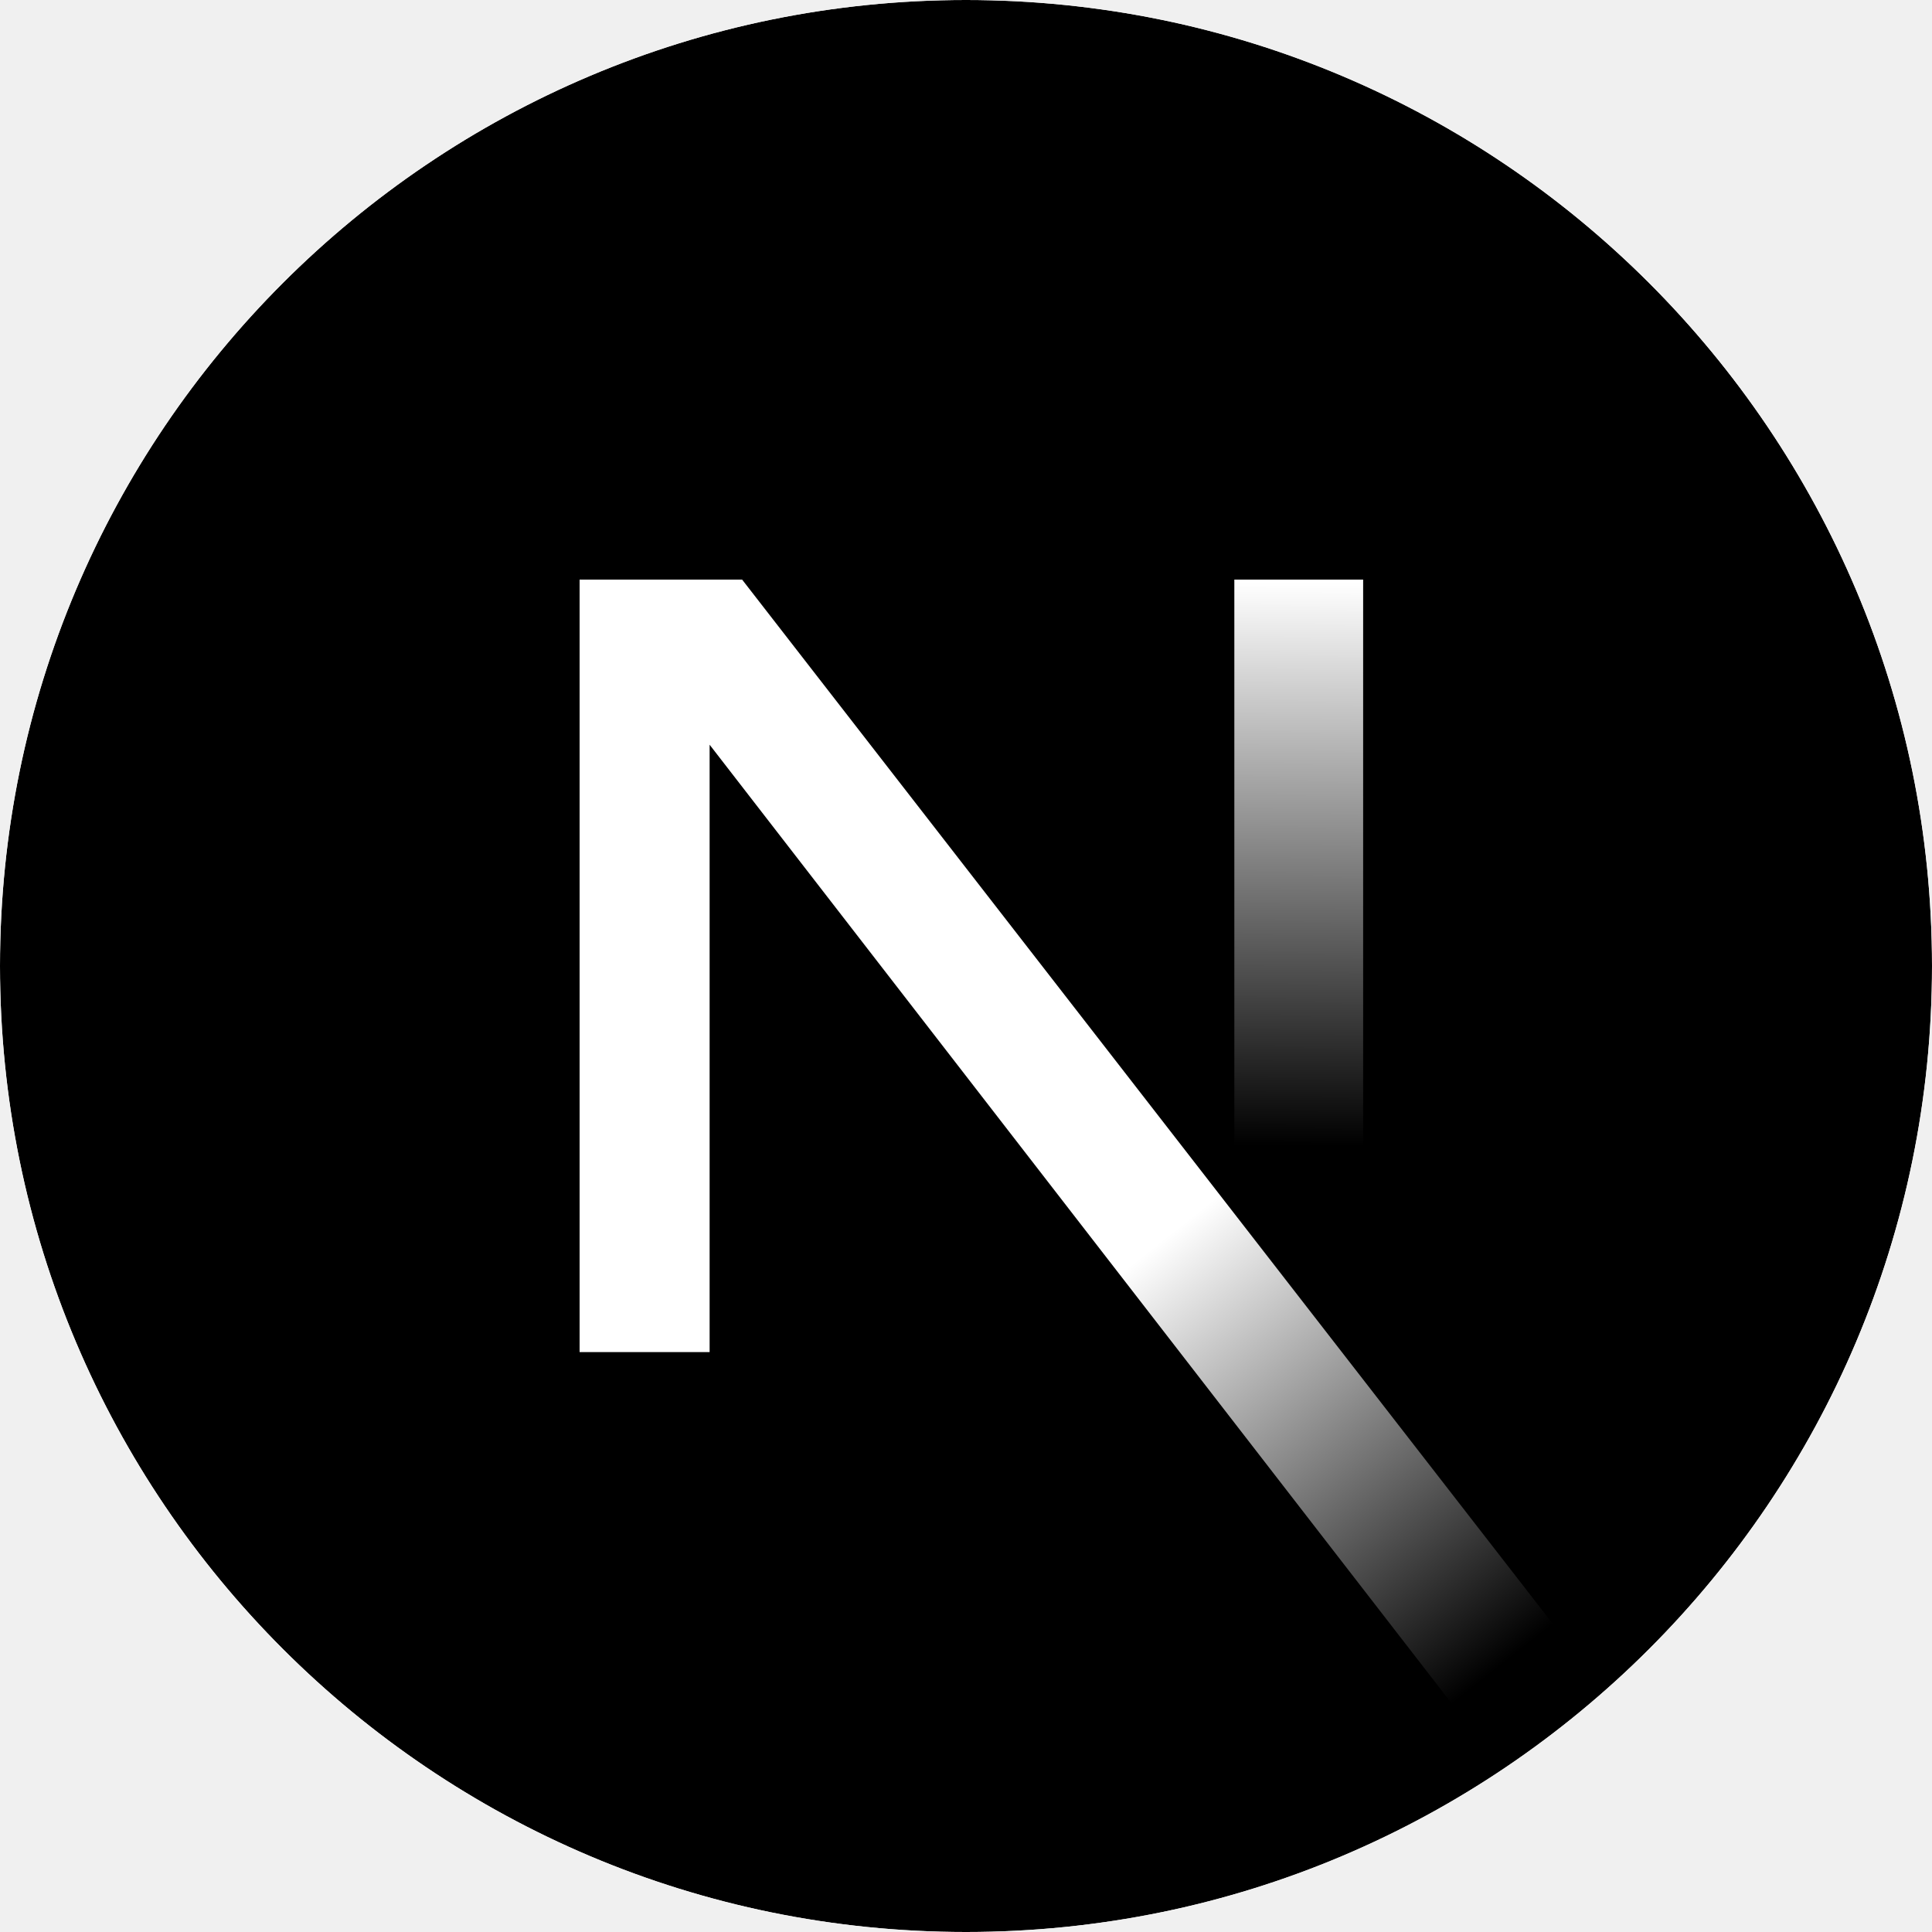
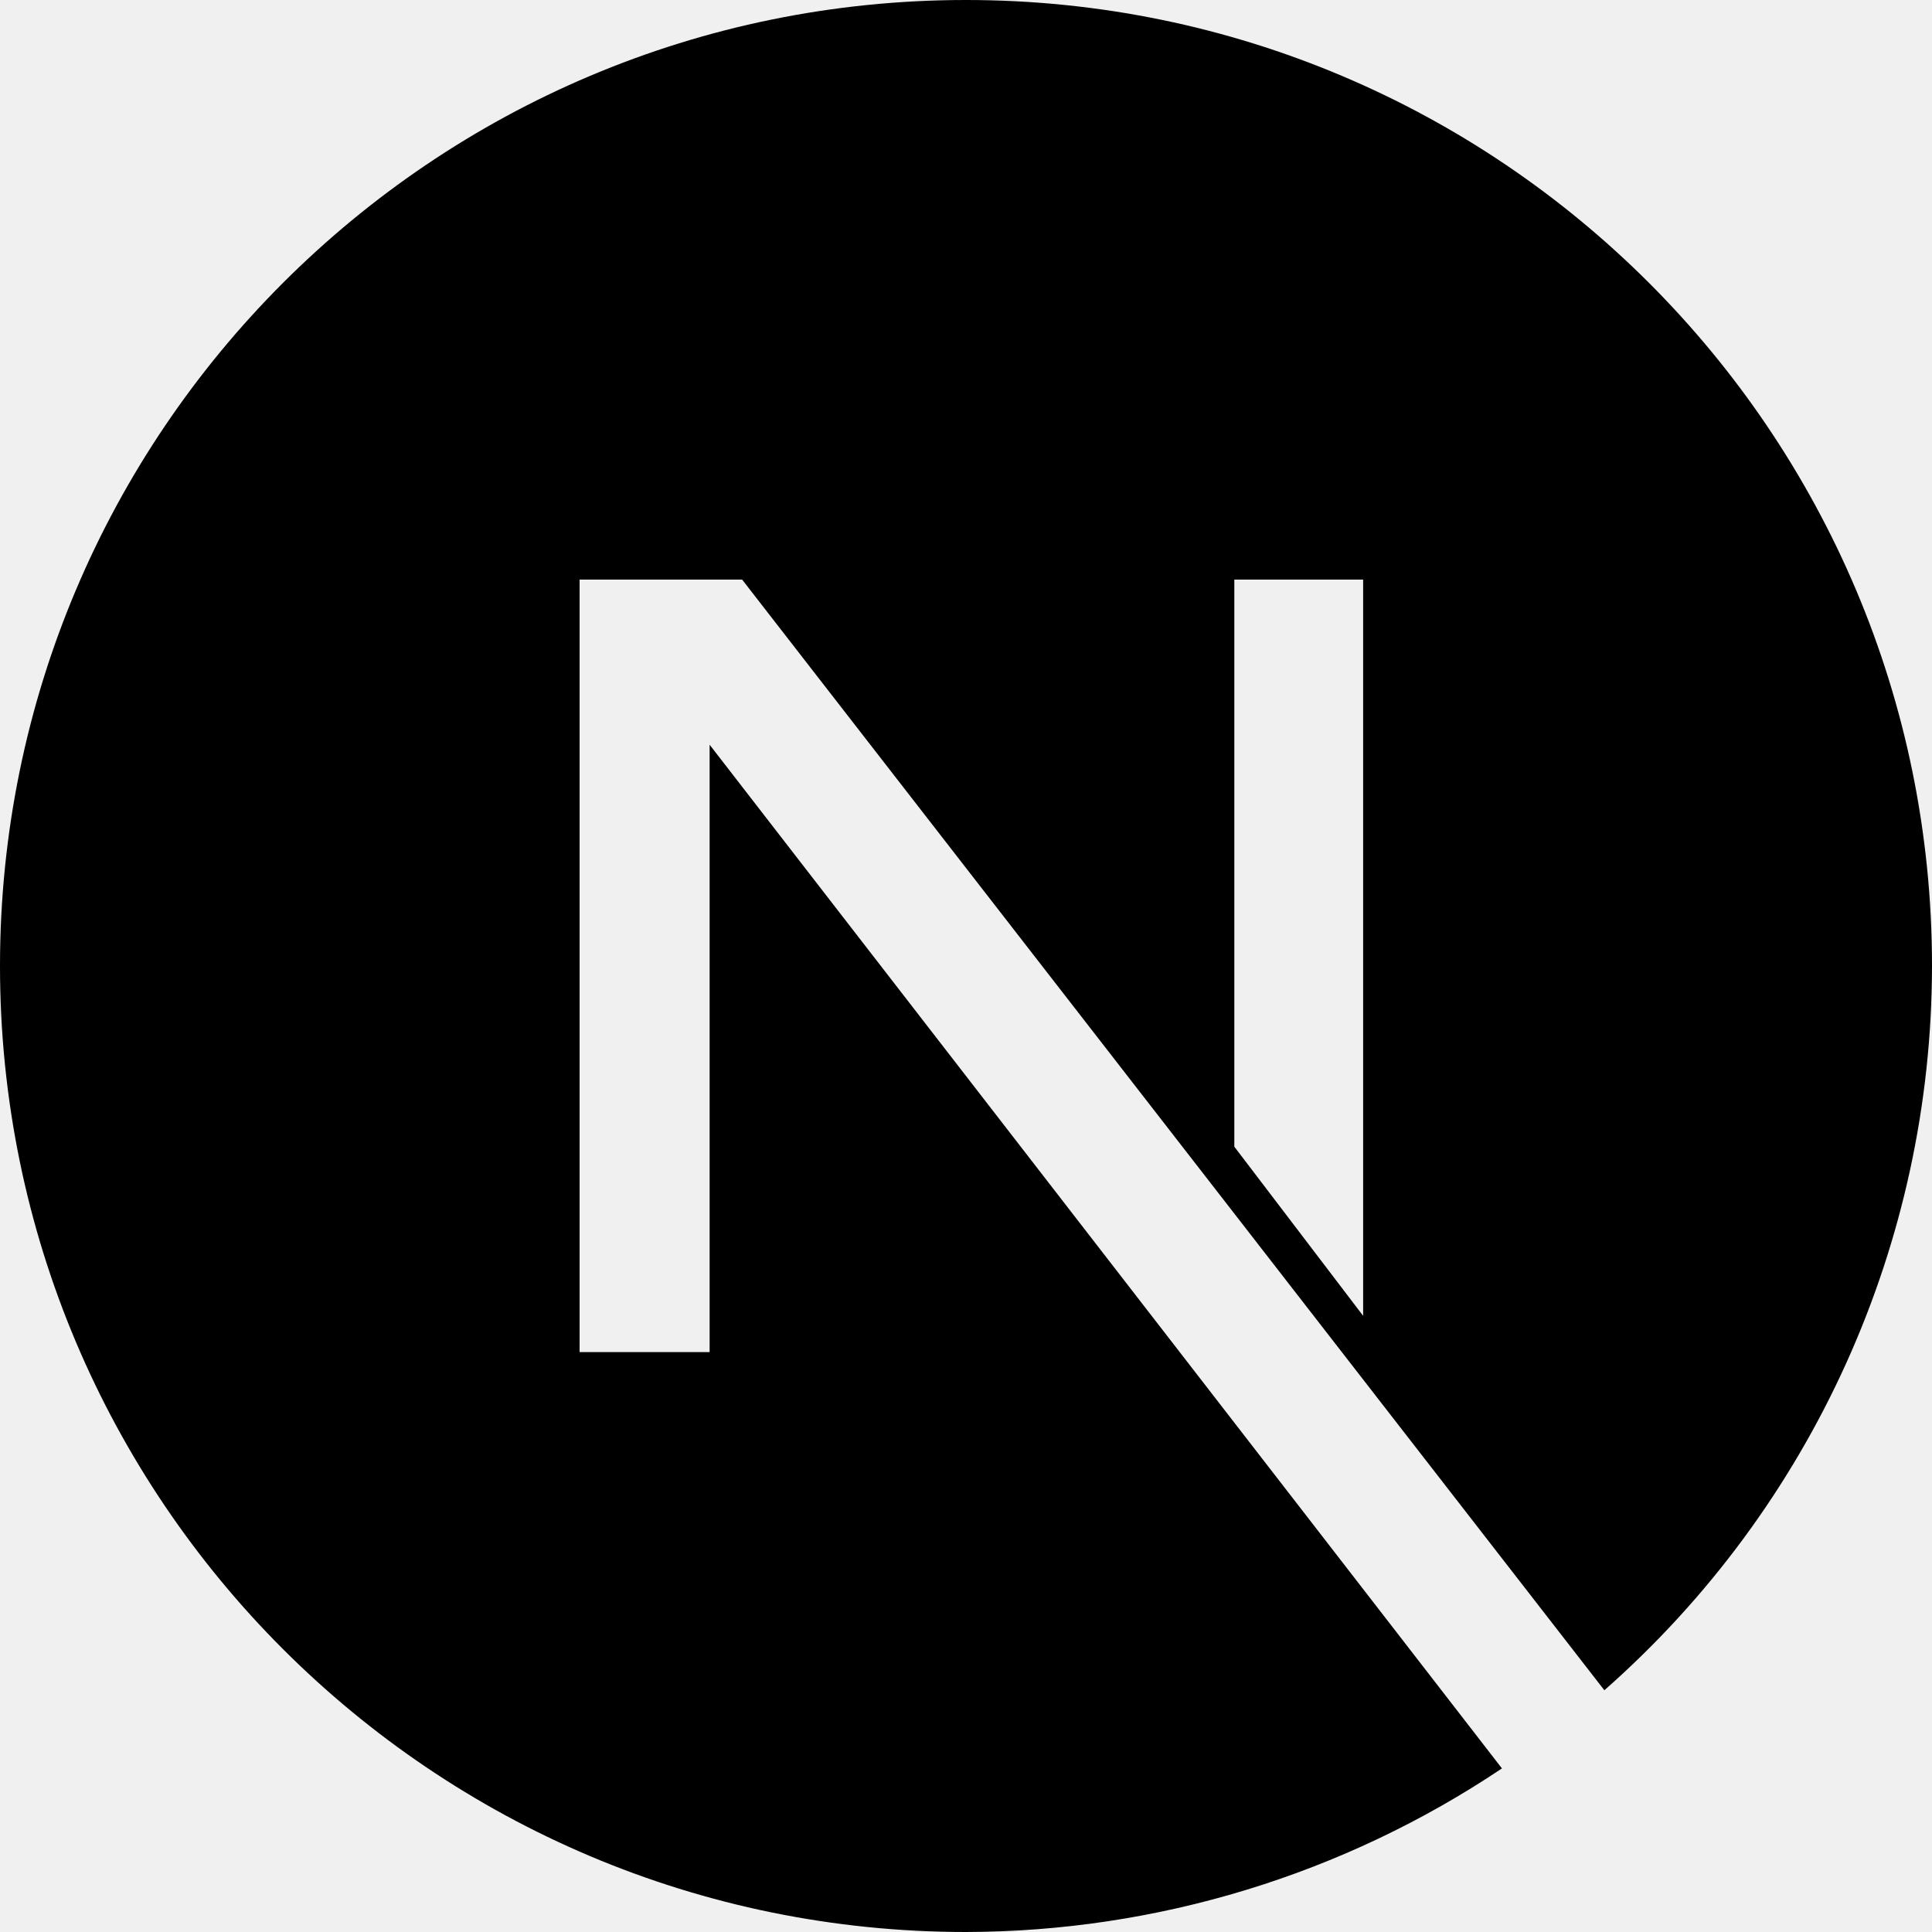
- <svg xmlns="http://www.w3.org/2000/svg" width="256" height="256" viewBox="0 0 256 256">
-   <defs>
-     <linearGradient id="logosNextjsIcon0" x1="55.633%" x2="83.228%" y1="56.385%" y2="96.08%">
-       <stop offset="0%" stop-color="#fff" />
-       <stop offset="100%" stop-color="#fff" stop-opacity="0" />
-     </linearGradient>
-     <linearGradient id="logosNextjsIcon1" x1="50%" x2="49.953%" y1="0%" y2="73.438%">
-       <stop offset="0%" stop-color="#fff" />
-       <stop offset="100%" stop-color="#fff" stop-opacity="0" />
-     </linearGradient>
-     <circle id="logosNextjsIcon2" cx="128" cy="128" r="128" />
-   </defs>
-   <mask id="logosNextjsIcon3" fill="#fff">
-     <use href="#logosNextjsIcon2" />
-   </mask>
-   <g mask="url(#logosNextjsIcon3)">
-     <circle cx="128" cy="128" r="128" />
-     <path fill="url(#logosNextjsIcon0)" d="M212.634 224.028L98.335 76.8H76.8v102.357h17.228V98.68L199.11 234.446a128 128 0 0 0 13.524-10.418" />
-     <path fill="url(#logosNextjsIcon1)" d="M163.556 76.8h17.067v102.4h-17.067z" />
-   </g>
+ <svg xmlns="http://www.w3.org/2000/svg" width="128" height="128" viewBox="0 0 128 128">
+   <path fill="currentColor" d="M64 0A64 64 0 0 0 0 64a64 64 0 0 0 64 64a64 64 0 0 0 35.508-10.838L47.014 49.34v40.238H38.4V38.4h10.768l57.125 73.584A64 64 0 0 0 128 64A64 64 0 0 0 64 0m17.777 38.4h8.534v48.776L81.777 75.97Zm24.18 73.92l-.111.096z" />
</svg>
